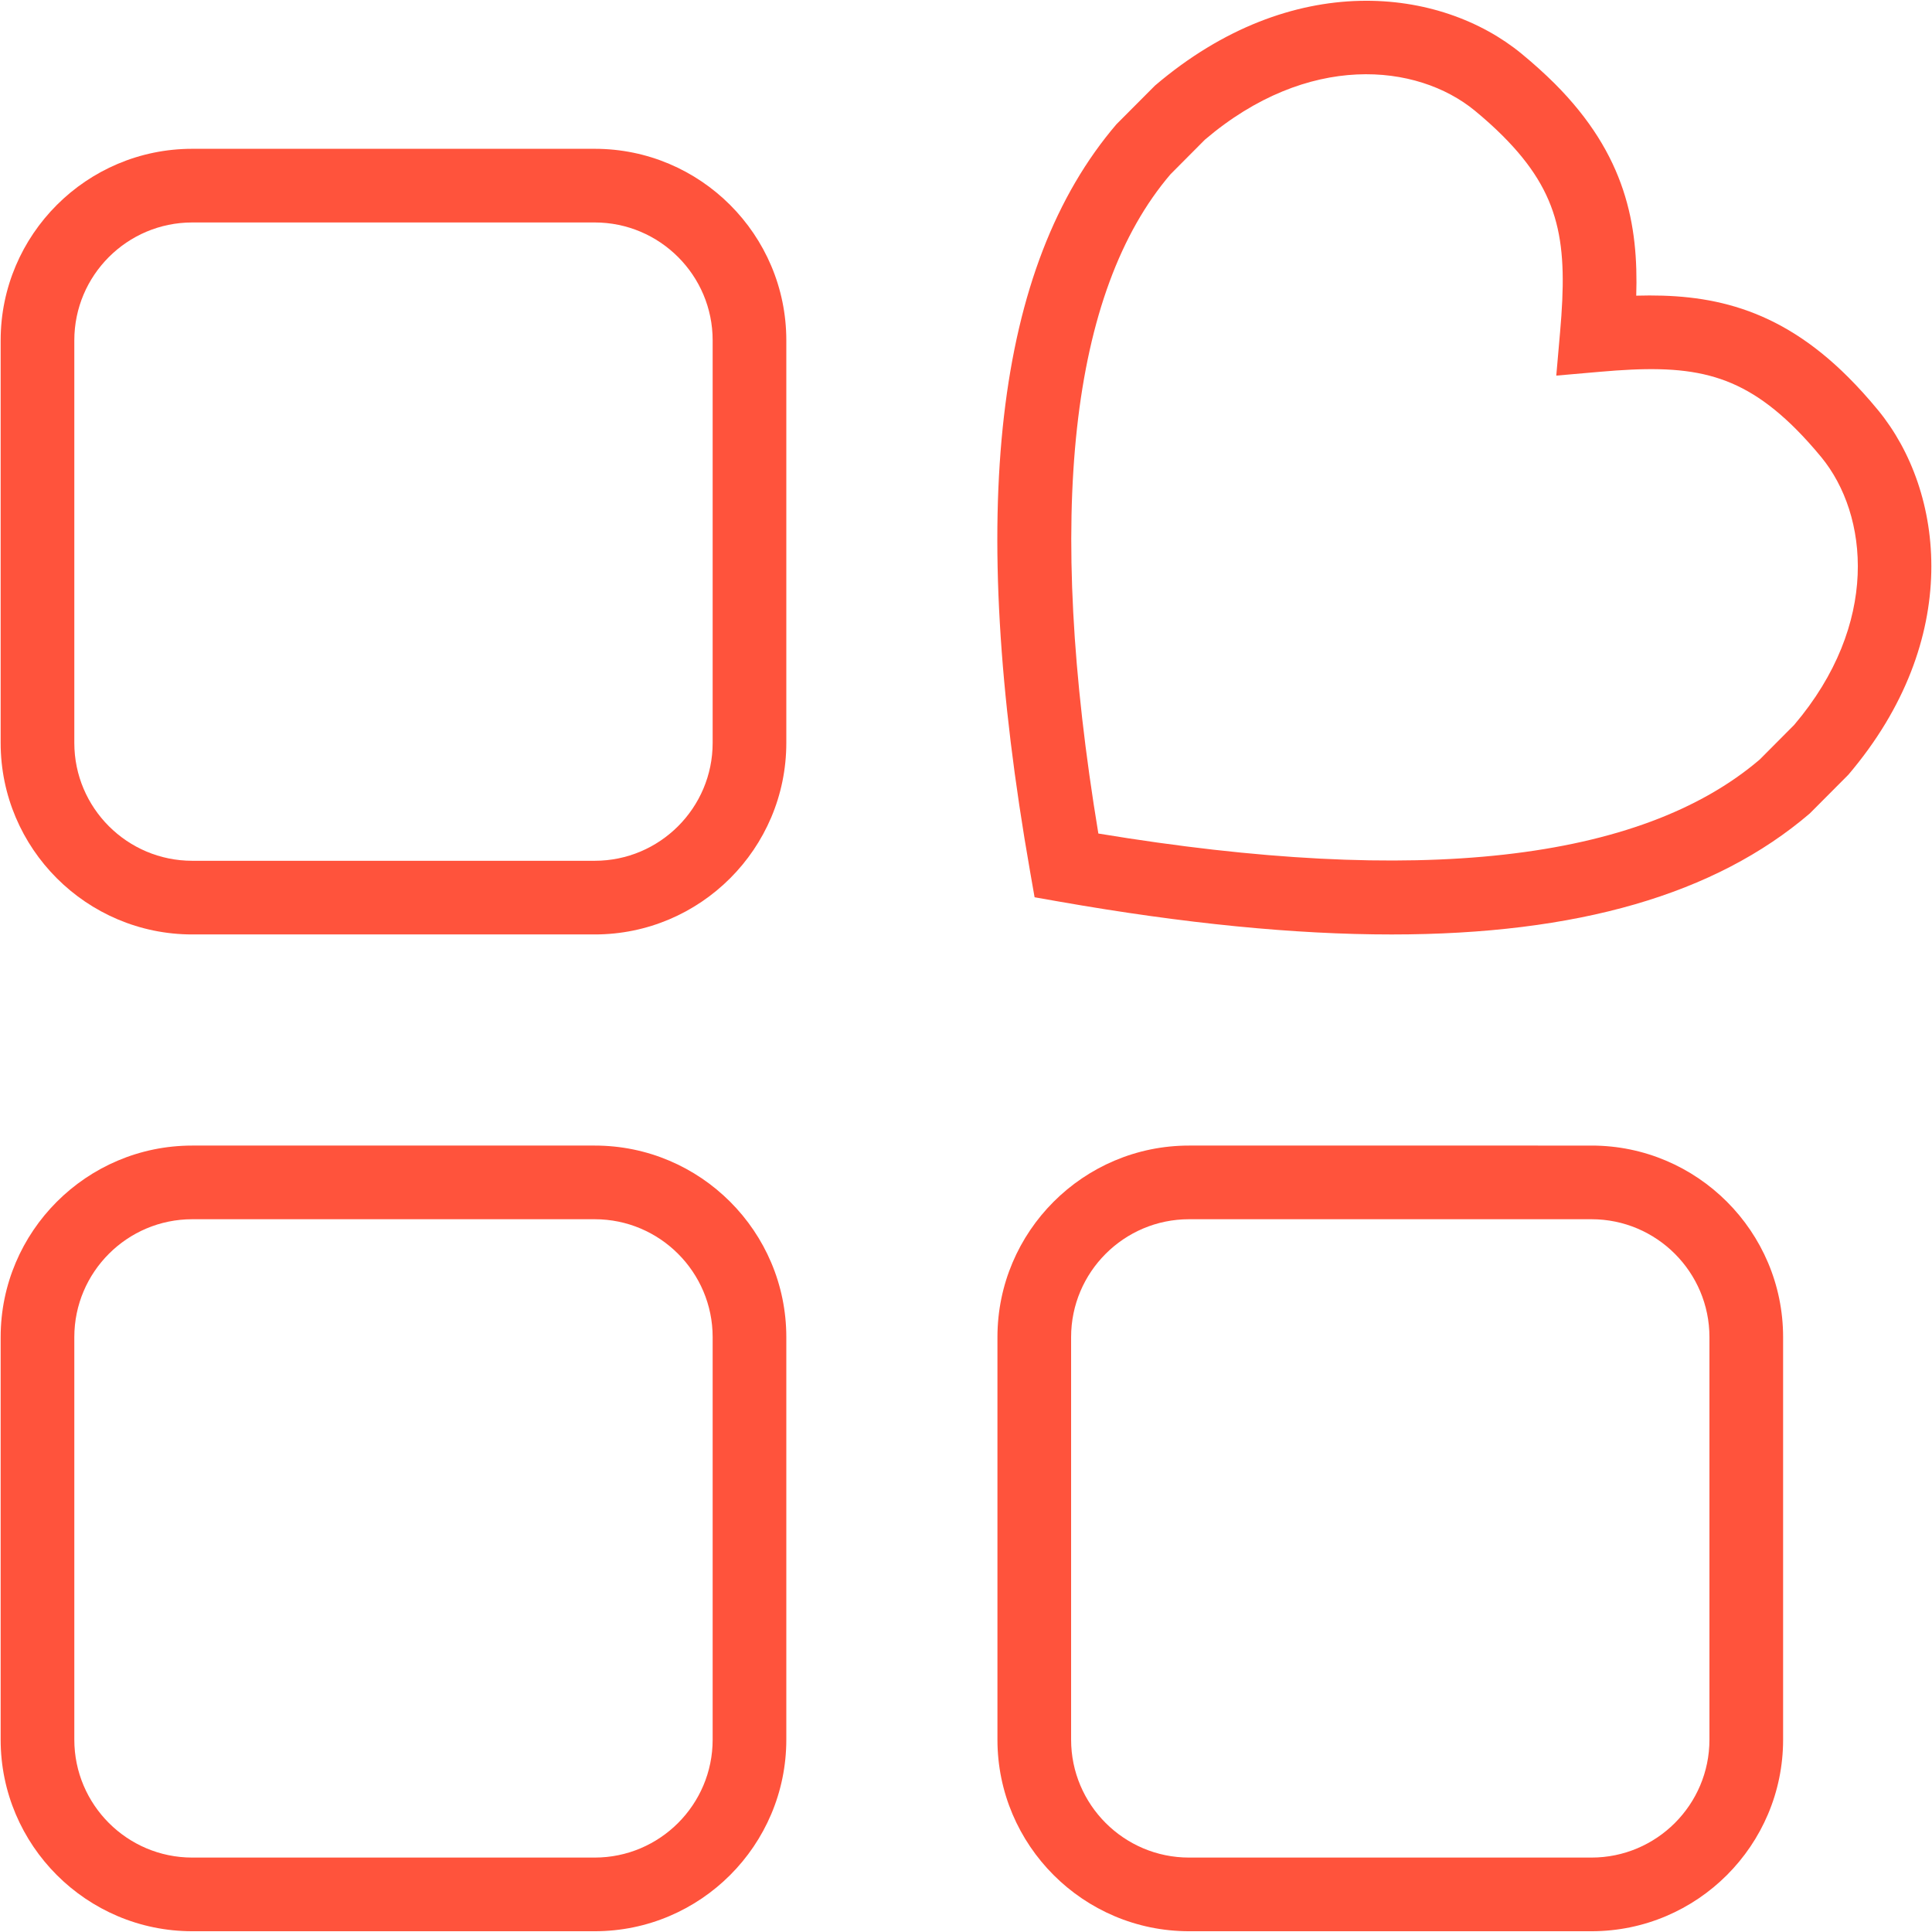
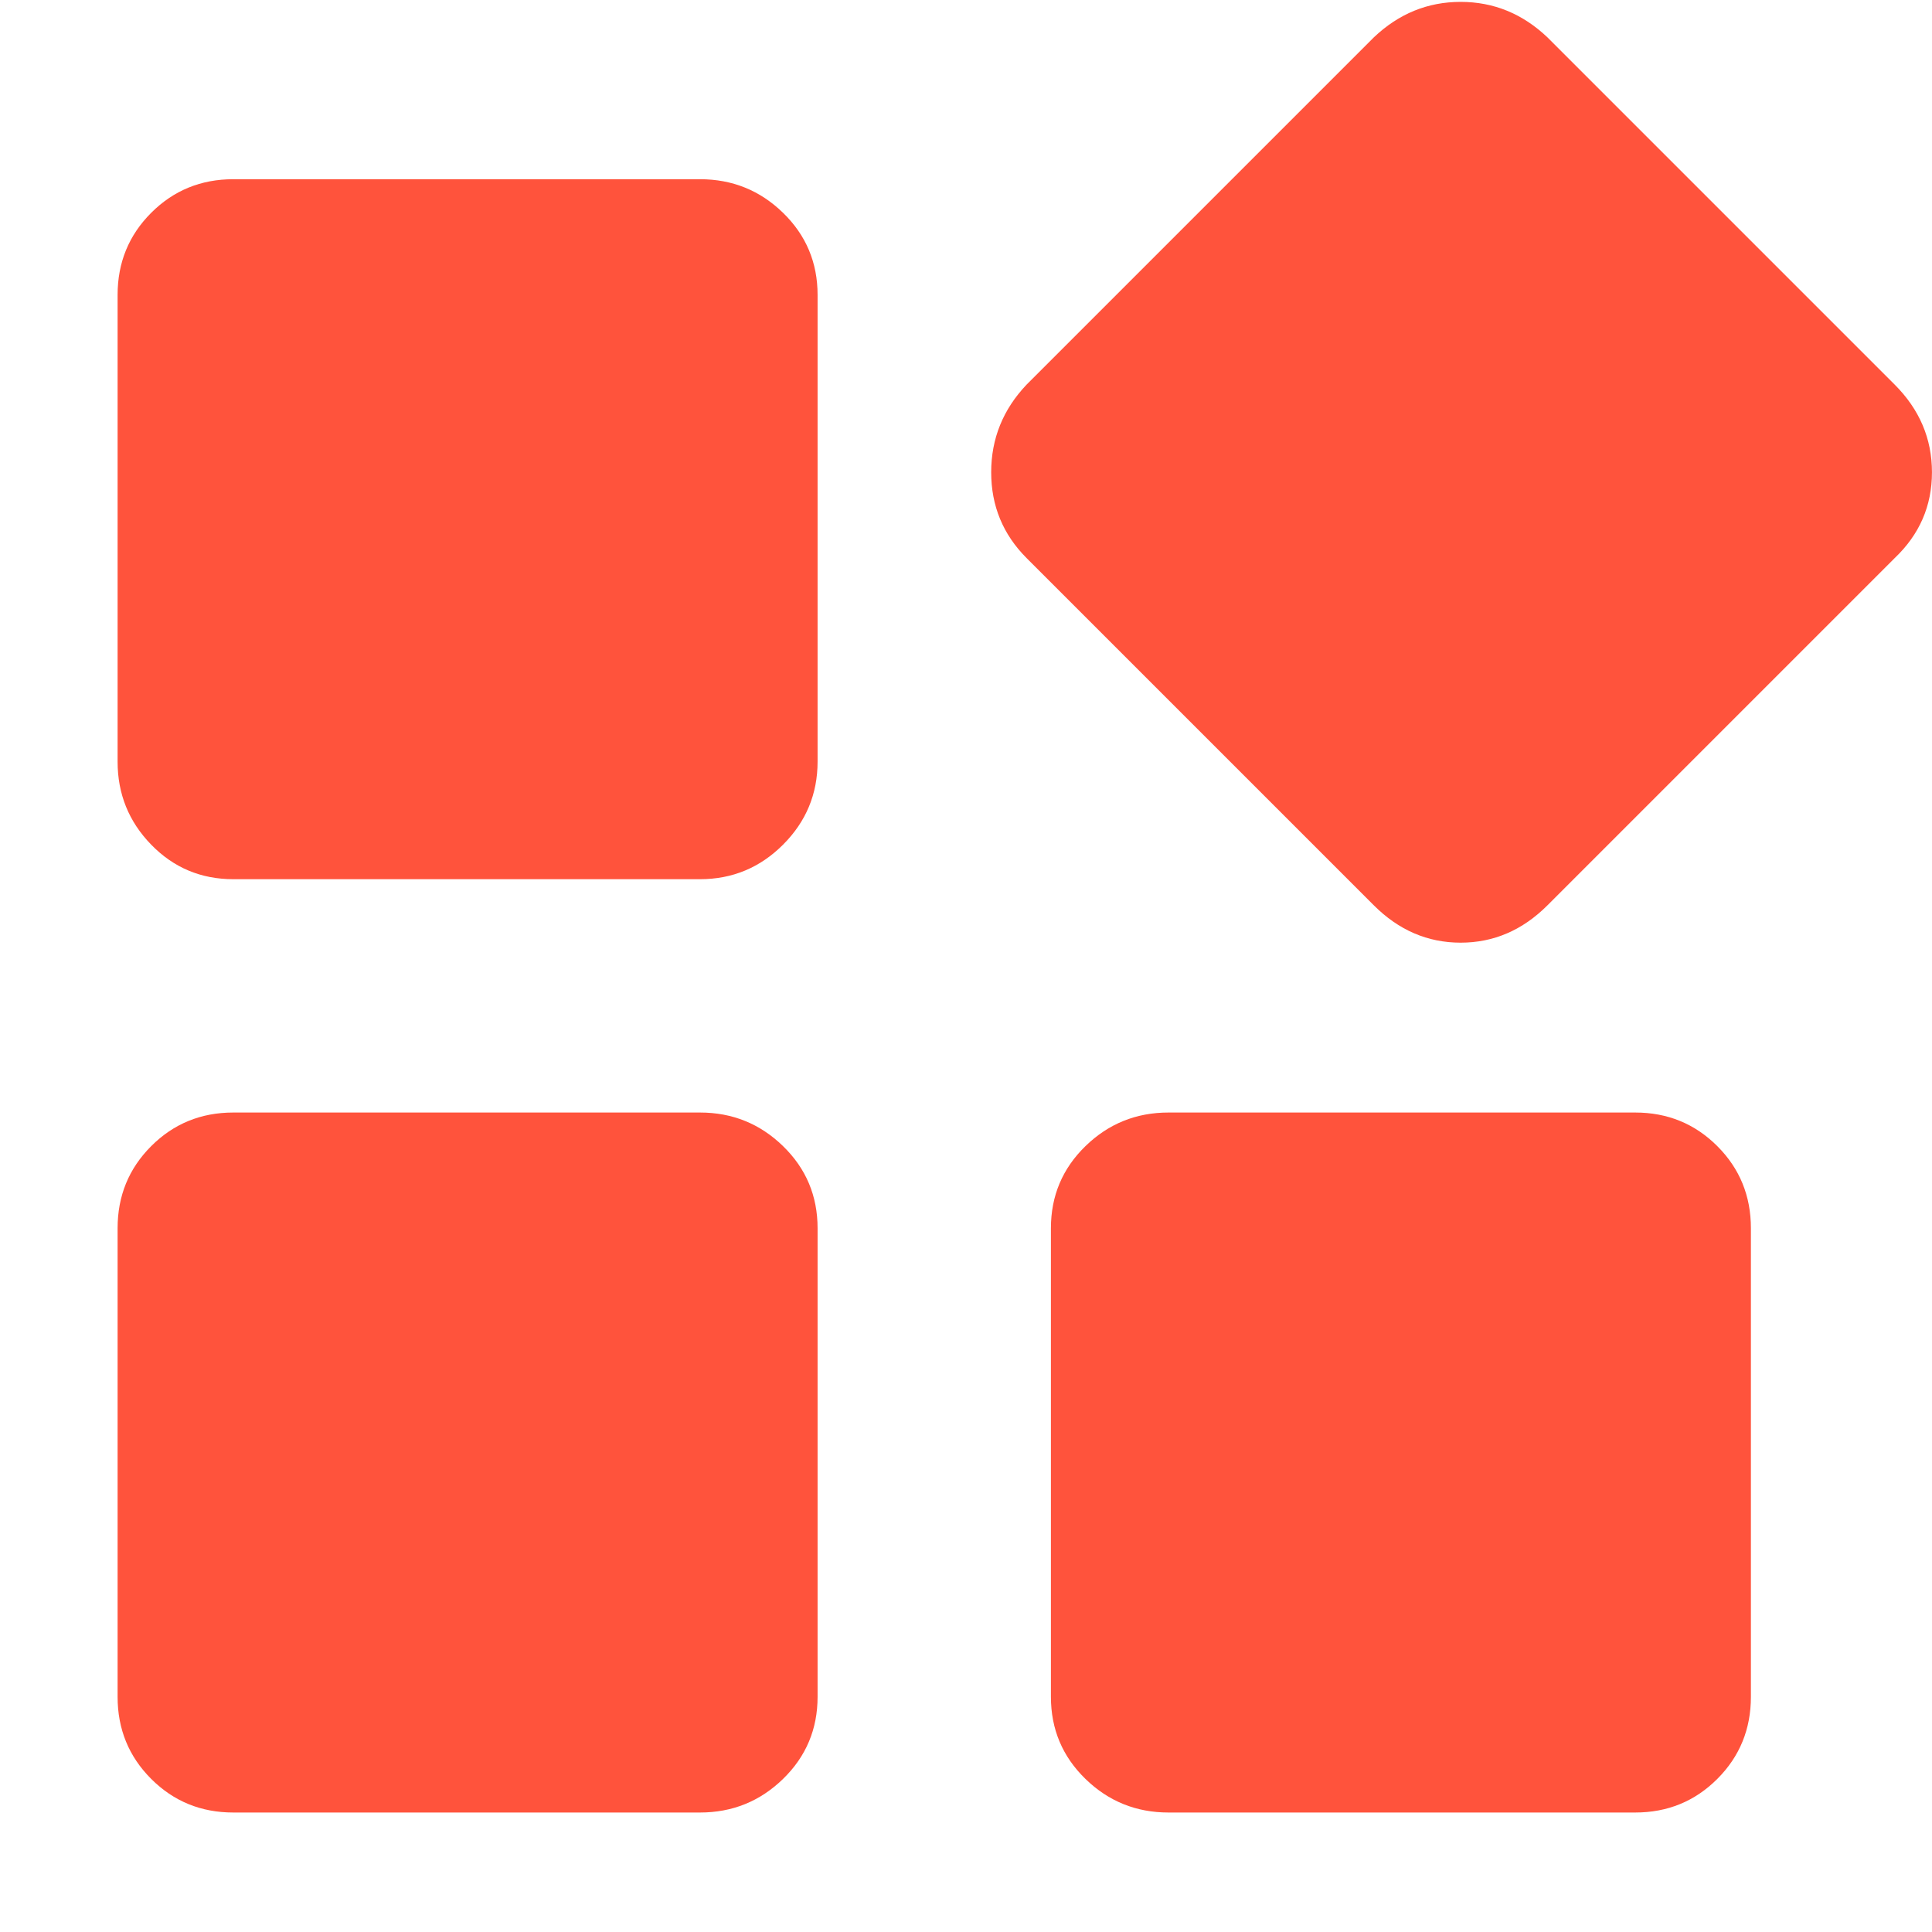
- <svg xmlns="http://www.w3.org/2000/svg" t="1659868813759" class="icon" viewBox="0 0 1024 1024" version="1.1" p-id="2123" width="200" height="200">
-   <path d="M737.601 495.284c-51.531 0.012-109.974-5.804-175.757-17.34l-13.49-2.372-2.36-13.49c-33.583-191.345-18.615-320.946 45.739-396.216l20.426-20.498c72.839-62.089 151.517-52.055 194.3-16.899 6.507 5.351 12.323 10.63 17.543 15.814 37.921 37.933 44.404 75.007 43.236 112.429 37.612-1.072 74.507 5.327 112.381 43.224l0-0.012c0 0.012 0 0.012 0 0.012l0 0c5.22 5.208 10.487 11.012 15.85 17.53 35.156 42.795 45.19 121.497-15.826 193.18l-20.45 20.534C909.067 474.096 835.99 495.284 737.601 495.284zM582.151 441.788c169.488 28.042 287.279 14.813 350.56-39.244l18.258-18.353c45.405-53.462 39.495-111.296 14.324-141.923-4.505-5.458-8.914-10.345-13.276-14.718l0-0.012c-31.176-31.164-57.227-34.584-103.99-30.484l-23.168 2.026 2.026-23.179c4.099-46.728 0.667-72.827-30.484-103.979-4.361-4.361-9.272-8.783-14.729-13.288-30.676-25.158-88.474-31.081-143.056 15.409l-18.233 18.328C567.278 154.544 554.121 272.407 582.151 441.788z" p-id="2124" fill="#ff533c" />
-   <path d="M315.226 1023.593 101.882 1023.593c-55.988 0-101.536-45.548-101.536-101.536L0.347 708.712c0-55.987 45.548-101.536 101.536-101.536l213.344 0c55.988 0 101.536 45.548 101.536 101.536l0 213.344C416.762 978.044 371.215 1023.593 315.226 1023.593zM101.882 646.218c-34.465 0-62.494 28.042-62.494 62.494l0 213.344c0 34.453 28.029 62.494 62.494 62.494l213.344 0c34.465 0 62.494-28.042 62.494-62.494L377.721 708.712c0-34.453-28.029-62.494-62.494-62.494L101.882 646.218z" p-id="2125" fill="#ff533c" />
-   <path d="M315.226 495.273 101.882 495.273c-55.988 0-101.536-45.536-101.536-101.524L0.347 180.393c0-55.988 45.548-101.524 101.536-101.524l213.344 0c55.988 0 101.536 45.536 101.536 101.524l0 213.356C416.762 449.737 371.215 495.273 315.226 495.273zM101.882 117.91c-34.465 0-62.494 28.029-62.494 62.483l0 213.356c0 34.453 28.029 62.483 62.494 62.483l213.344 0c34.465 0 62.494-28.029 62.494-62.483L377.721 180.393c0-34.453-28.029-62.483-62.494-62.483L101.882 117.909z" p-id="2126" fill="#ff533c" />
-   <path d="M843.546 1023.593 630.202 1023.593c-55.988 0-101.536-45.548-101.536-101.536L528.667 708.712c0-55.987 45.548-101.536 101.536-101.536L843.546 607.177c55.988 0 101.536 45.548 101.536 101.536l0 213.344C945.082 978.044 899.534 1023.593 843.546 1023.593zM630.202 646.218c-34.465 0-62.494 28.042-62.494 62.494l0 213.344c0 34.453 28.029 62.494 62.494 62.494L843.546 984.551c34.465 0 62.494-28.042 62.494-62.494L906.04 708.712c0-34.453-28.029-62.494-62.494-62.494L630.202 646.218z" p-id="2127" fill="#ff533c" />
+ <svg xmlns="http://www.w3.org/2000/svg" t="1659879743660" class="icon" viewBox="0 0 1026 1024" version="1.1" p-id="1734" width="200" height="200">
+   <path d="M371.733 94.172q25.773 0 44.112 17.843t18.339 43.617l0 247.822q0 25.773-18.339 44.112t-44.112 18.339l-247.822 0q-25.773 0-43.617-18.339t-17.843-44.112l0-247.822q0-25.773 17.843-43.617t43.617-17.843l247.822 0zM371.733 589.816q25.773 0 44.112 17.843t18.339 43.617l0 248.813q0 25.773-18.339 43.617t-44.112 17.843l-247.822 0q-25.773 0-43.617-17.843t-17.843-43.617l0-248.813q0-25.773 17.843-43.617t43.617-17.843l247.822 0zM868.368 589.816q25.773 0 43.617 17.843t17.843 43.617l0 248.813q0 25.773-17.843 43.617t-43.617 17.843l-247.822 0q-25.773 0-44.112-17.843t-18.339-43.617l0-248.813q0-25.773 18.339-43.617t44.112-17.843l247.822 0zM1006.157 203.214q19.826 19.826 19.826 46.591t-19.826 45.599l-184.379 184.379q-19.826 19.826-46.095 19.826t-46.095-19.826l-184.379-184.379q-18.834-18.834-18.834-45.599t18.834-46.591l184.379-184.379q19.826-18.834 46.095-18.834t46.095 18.834z" p-id="1735" fill="#ff533c" />
</svg>
